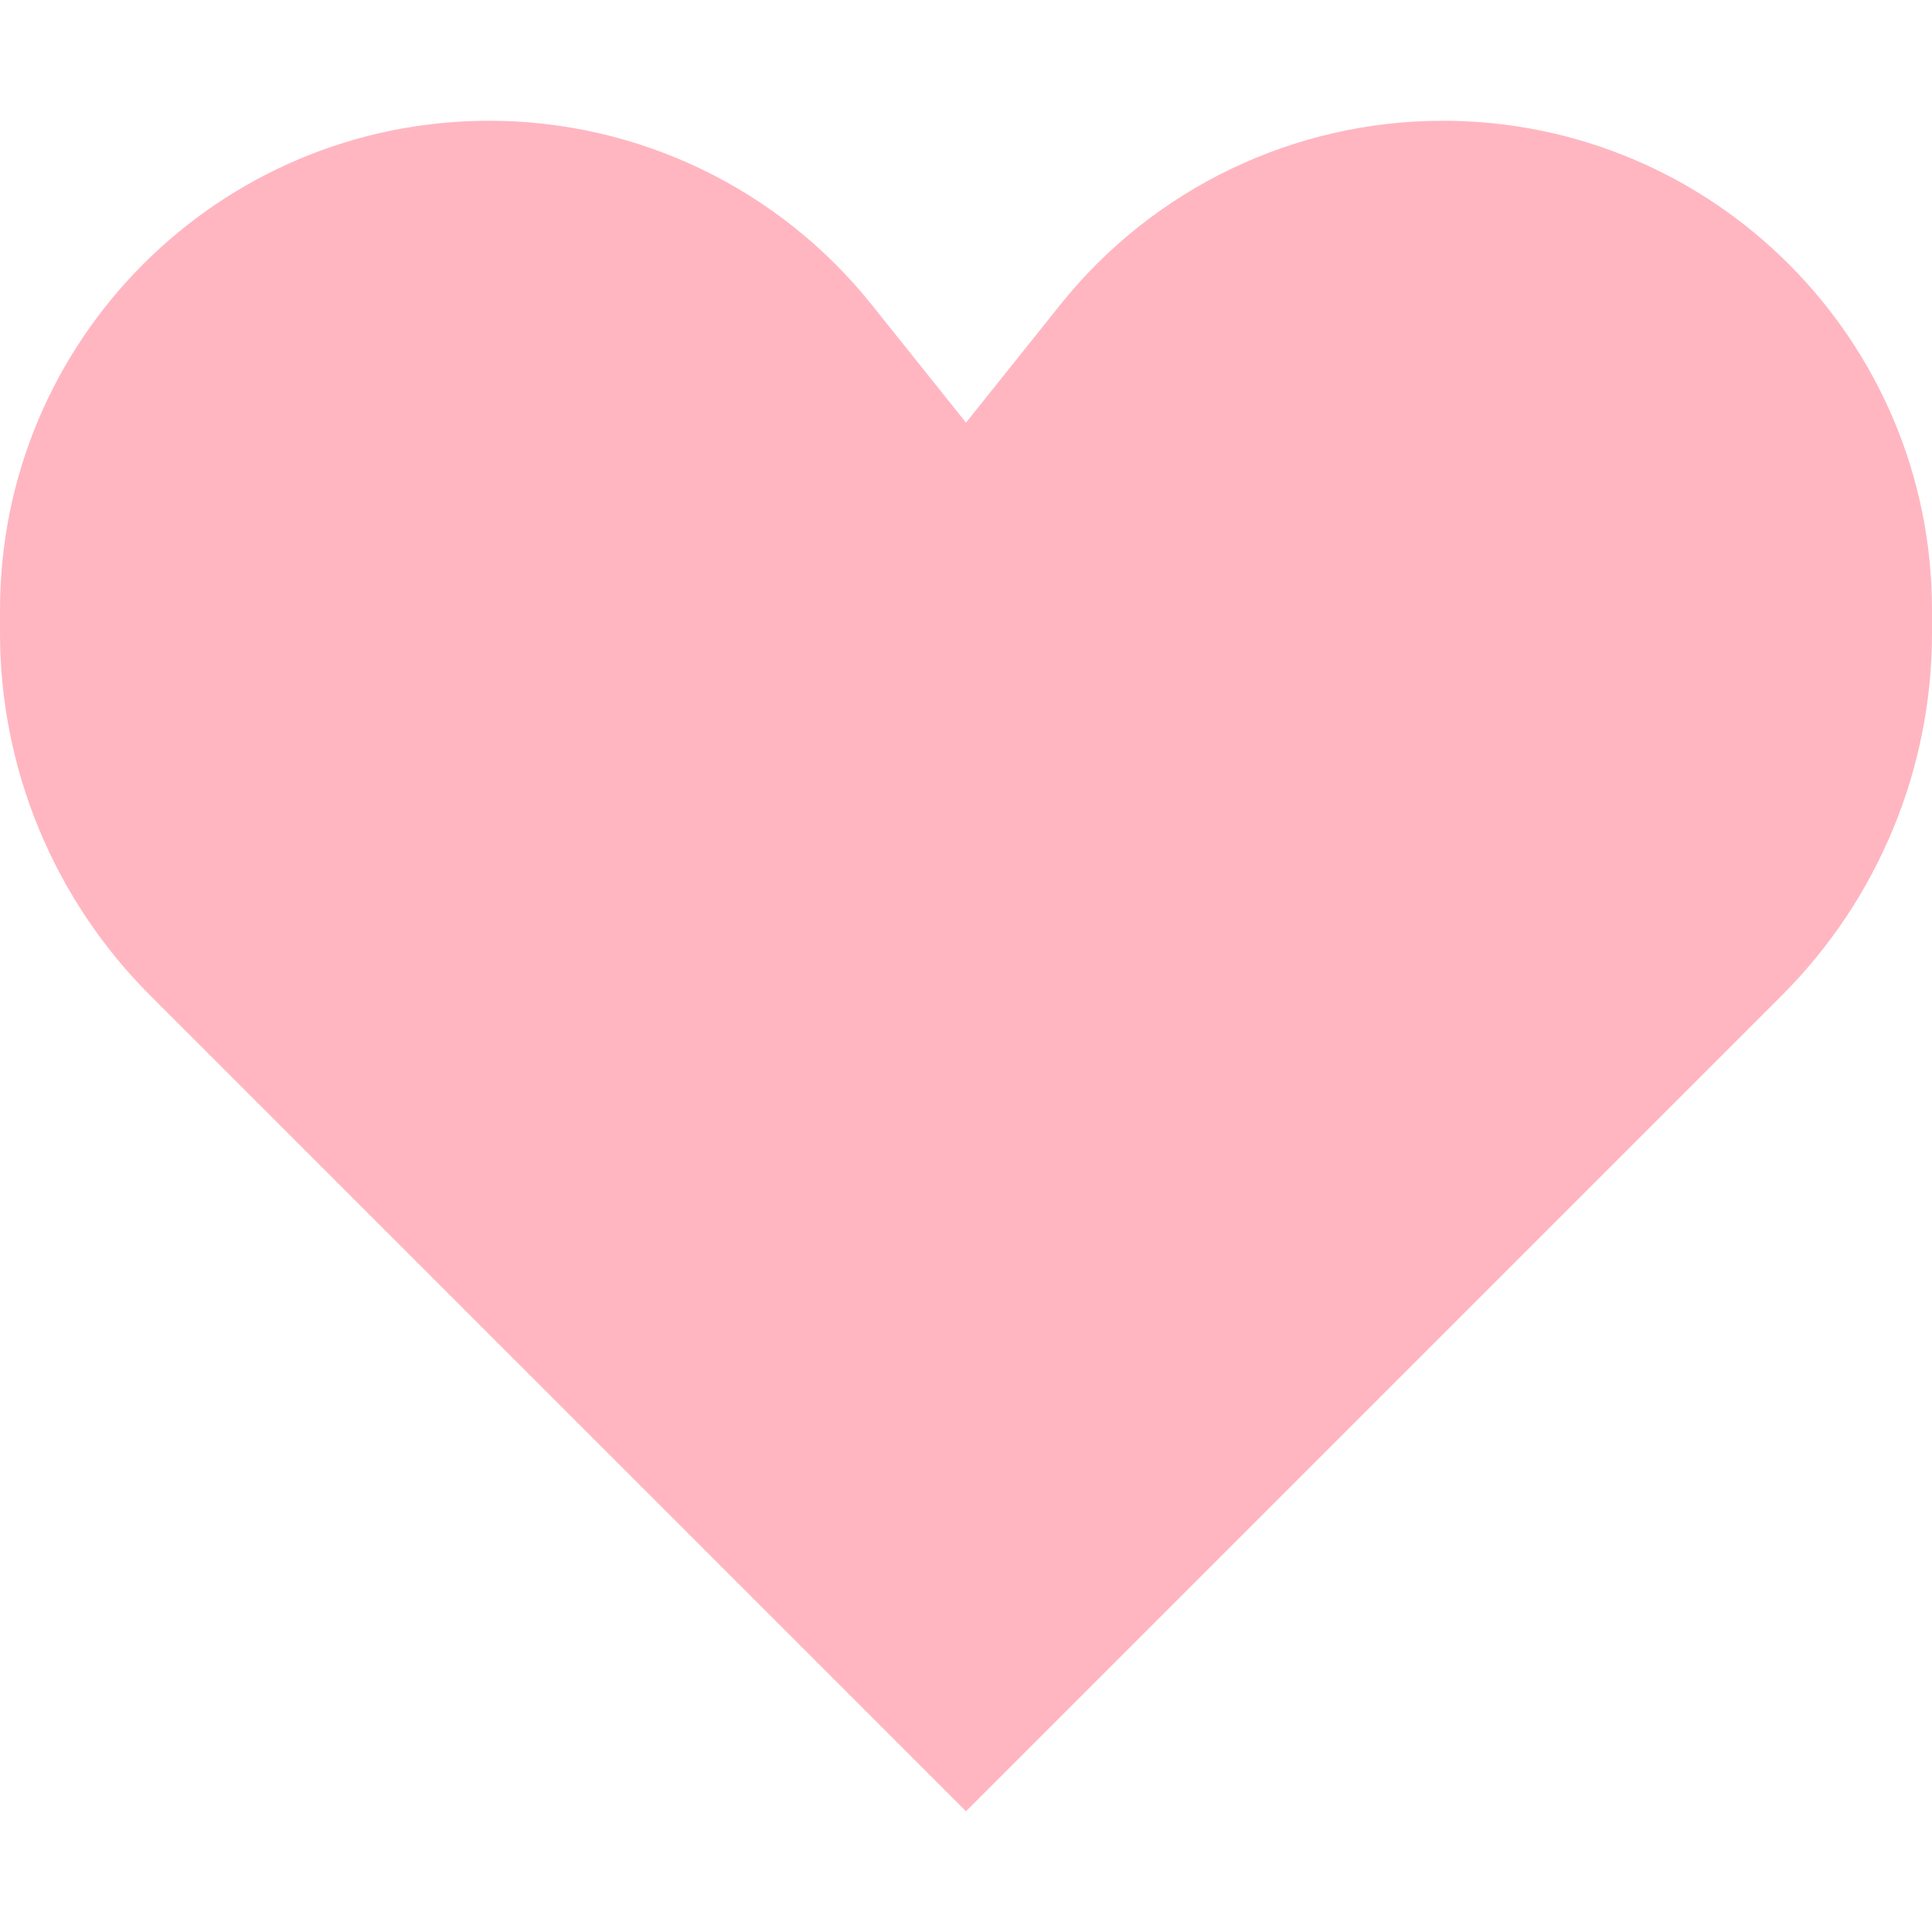
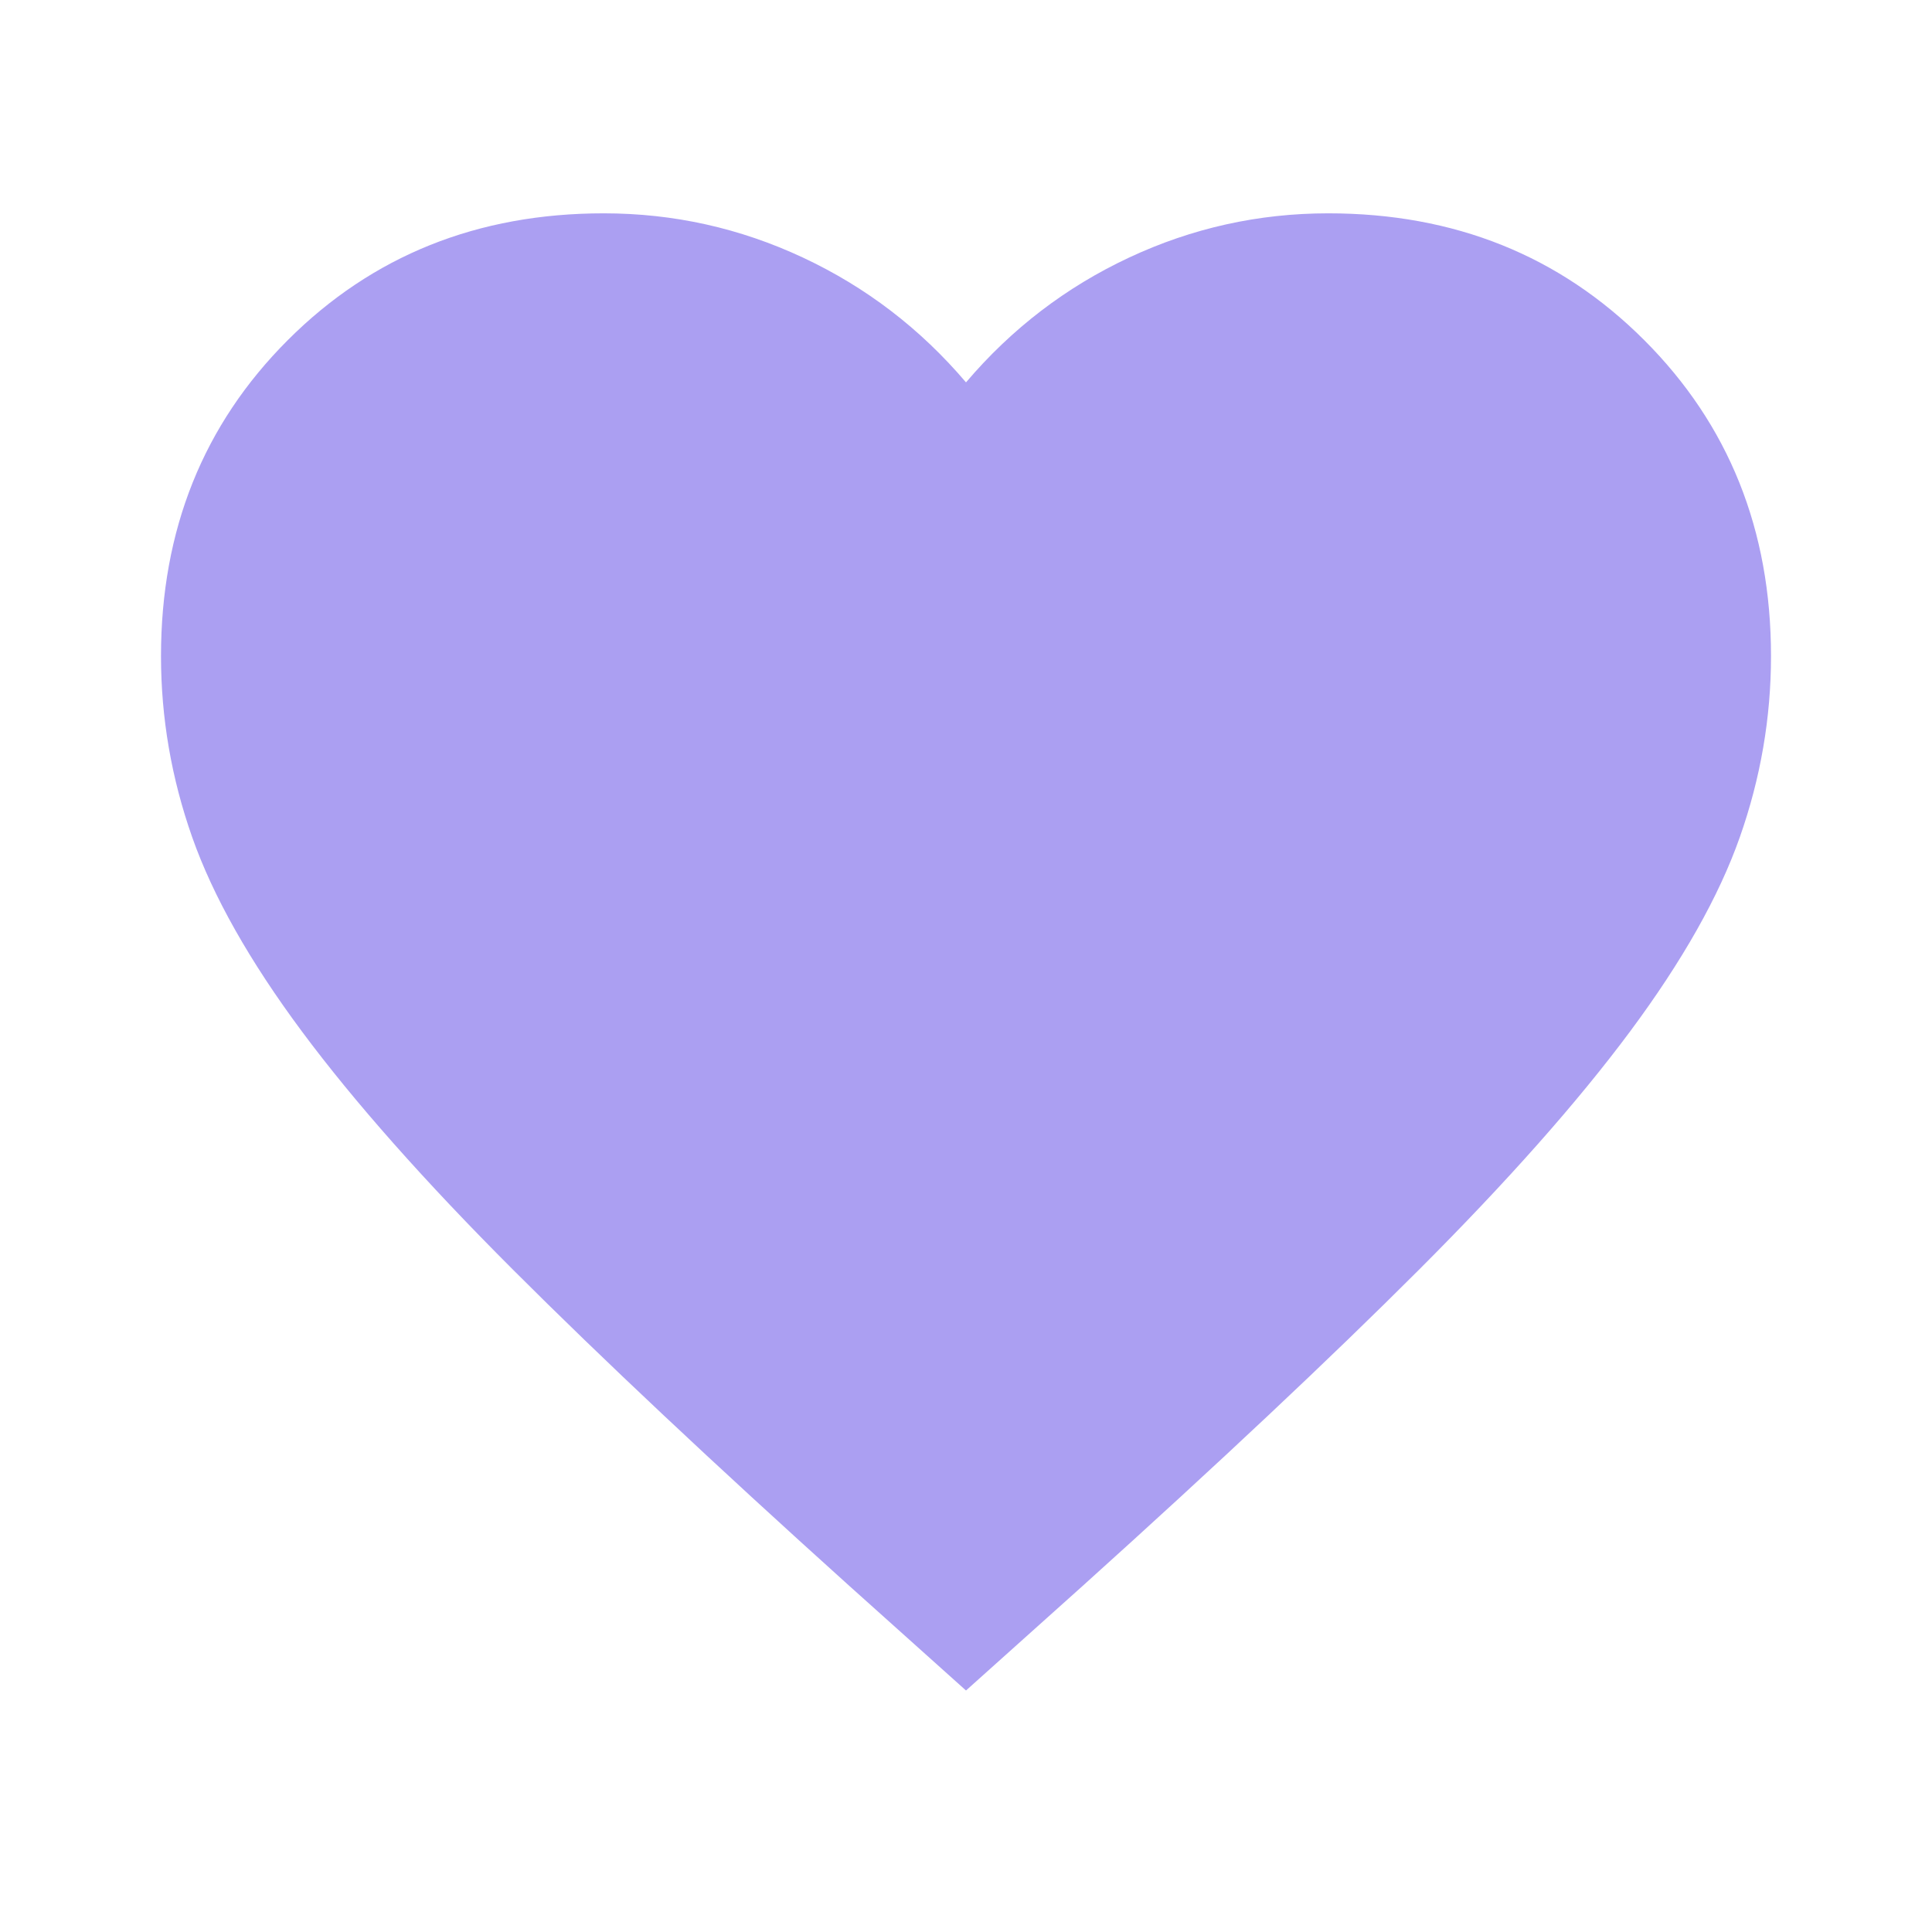
- <svg xmlns="http://www.w3.org/2000/svg" width="800px" height="800px" viewBox="0 0 16 16" fill="none">
-   <path d="M1.243 8.243L8 15L14.757 8.243C15.553 7.447 16 6.368 16 5.243V5.052C16 2.814 14.186 1 11.948 1C10.717 1 9.552 1.56 8.783 2.521L8 3.5L7.217 2.521C6.448 1.56 5.283 1 4.052 1C1.814 1 0 2.814 0 5.052V5.243C0 6.368 0.447 7.447 1.243 8.243Z" fill="#FFB6C1" />
+ <svg xmlns="http://www.w3.org/2000/svg" viewBox="0 -960 960 960" width="24" height="24" fill="#ab9ff2">
+   <path d="m480-120-58-52q-101-91-167-157T150-447.5Q111-500 95.5-544T80-634q0-94 63-157t157-63q52 0 99 22t81 62q34-40 81-62t99-22q94 0 157 63t63 157q0 46-15.5 90T810-447.5Q771-395 705-329T538-172l-58 52Z" />
</svg>
